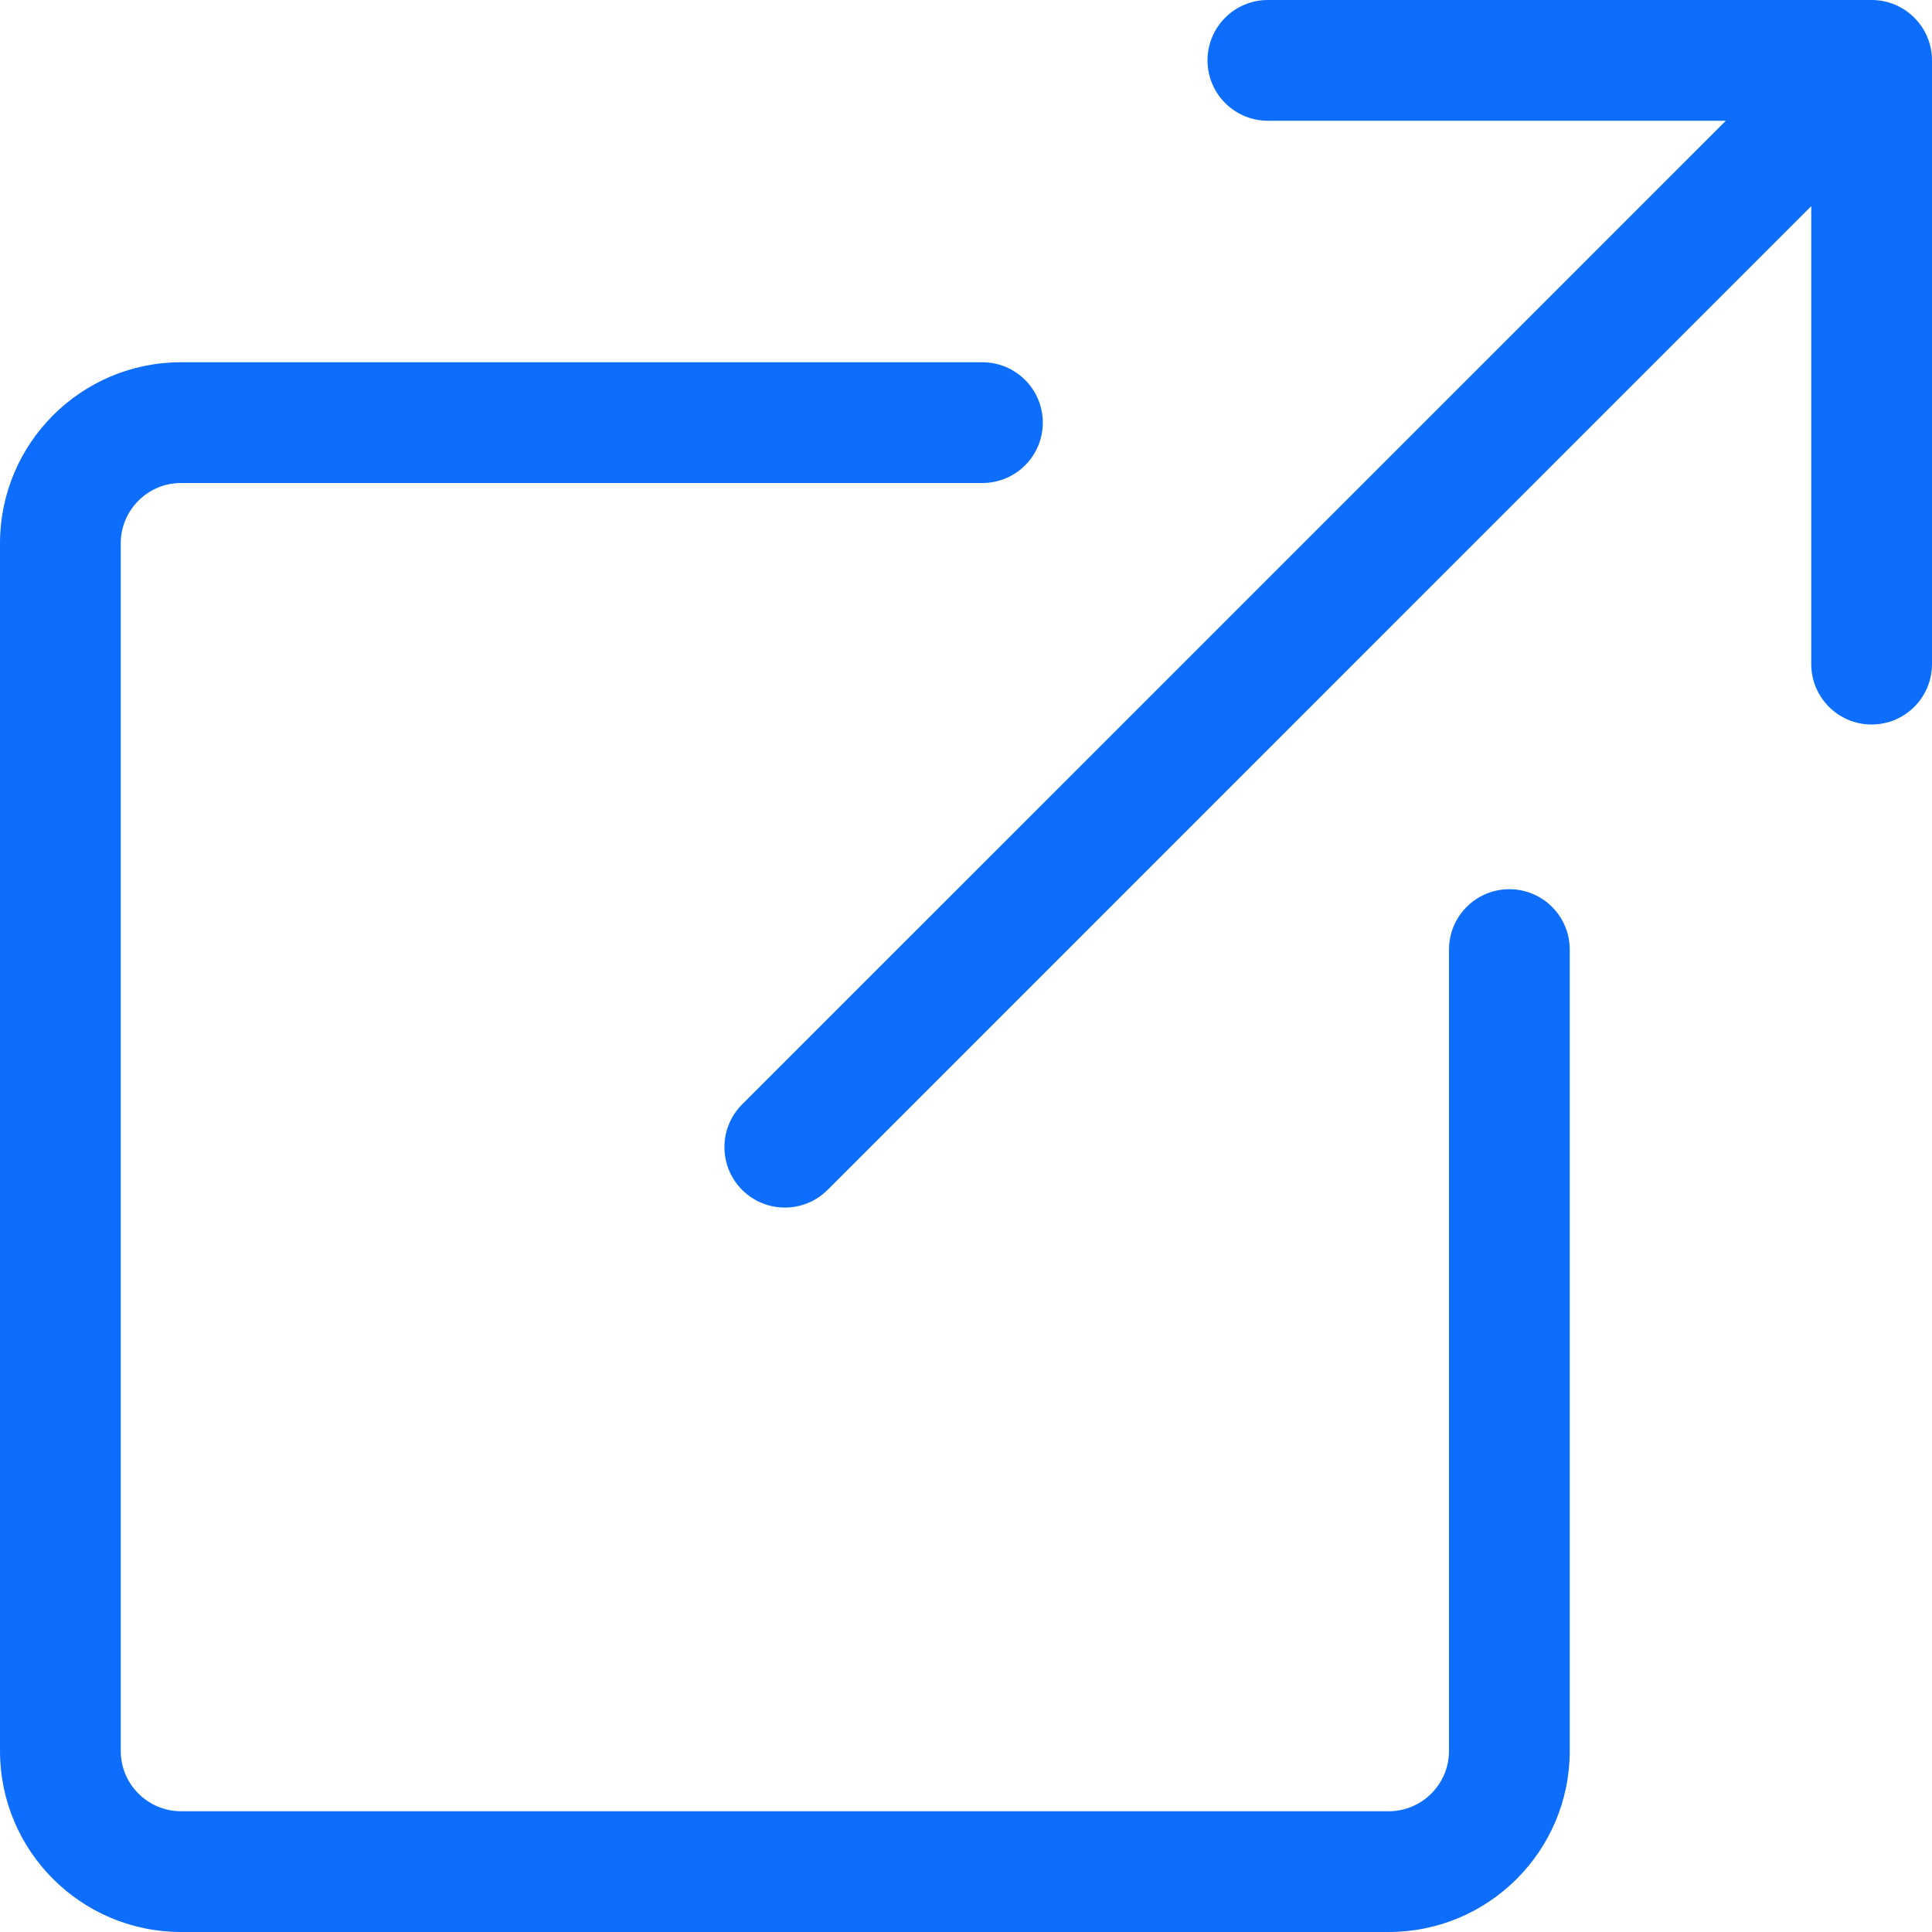
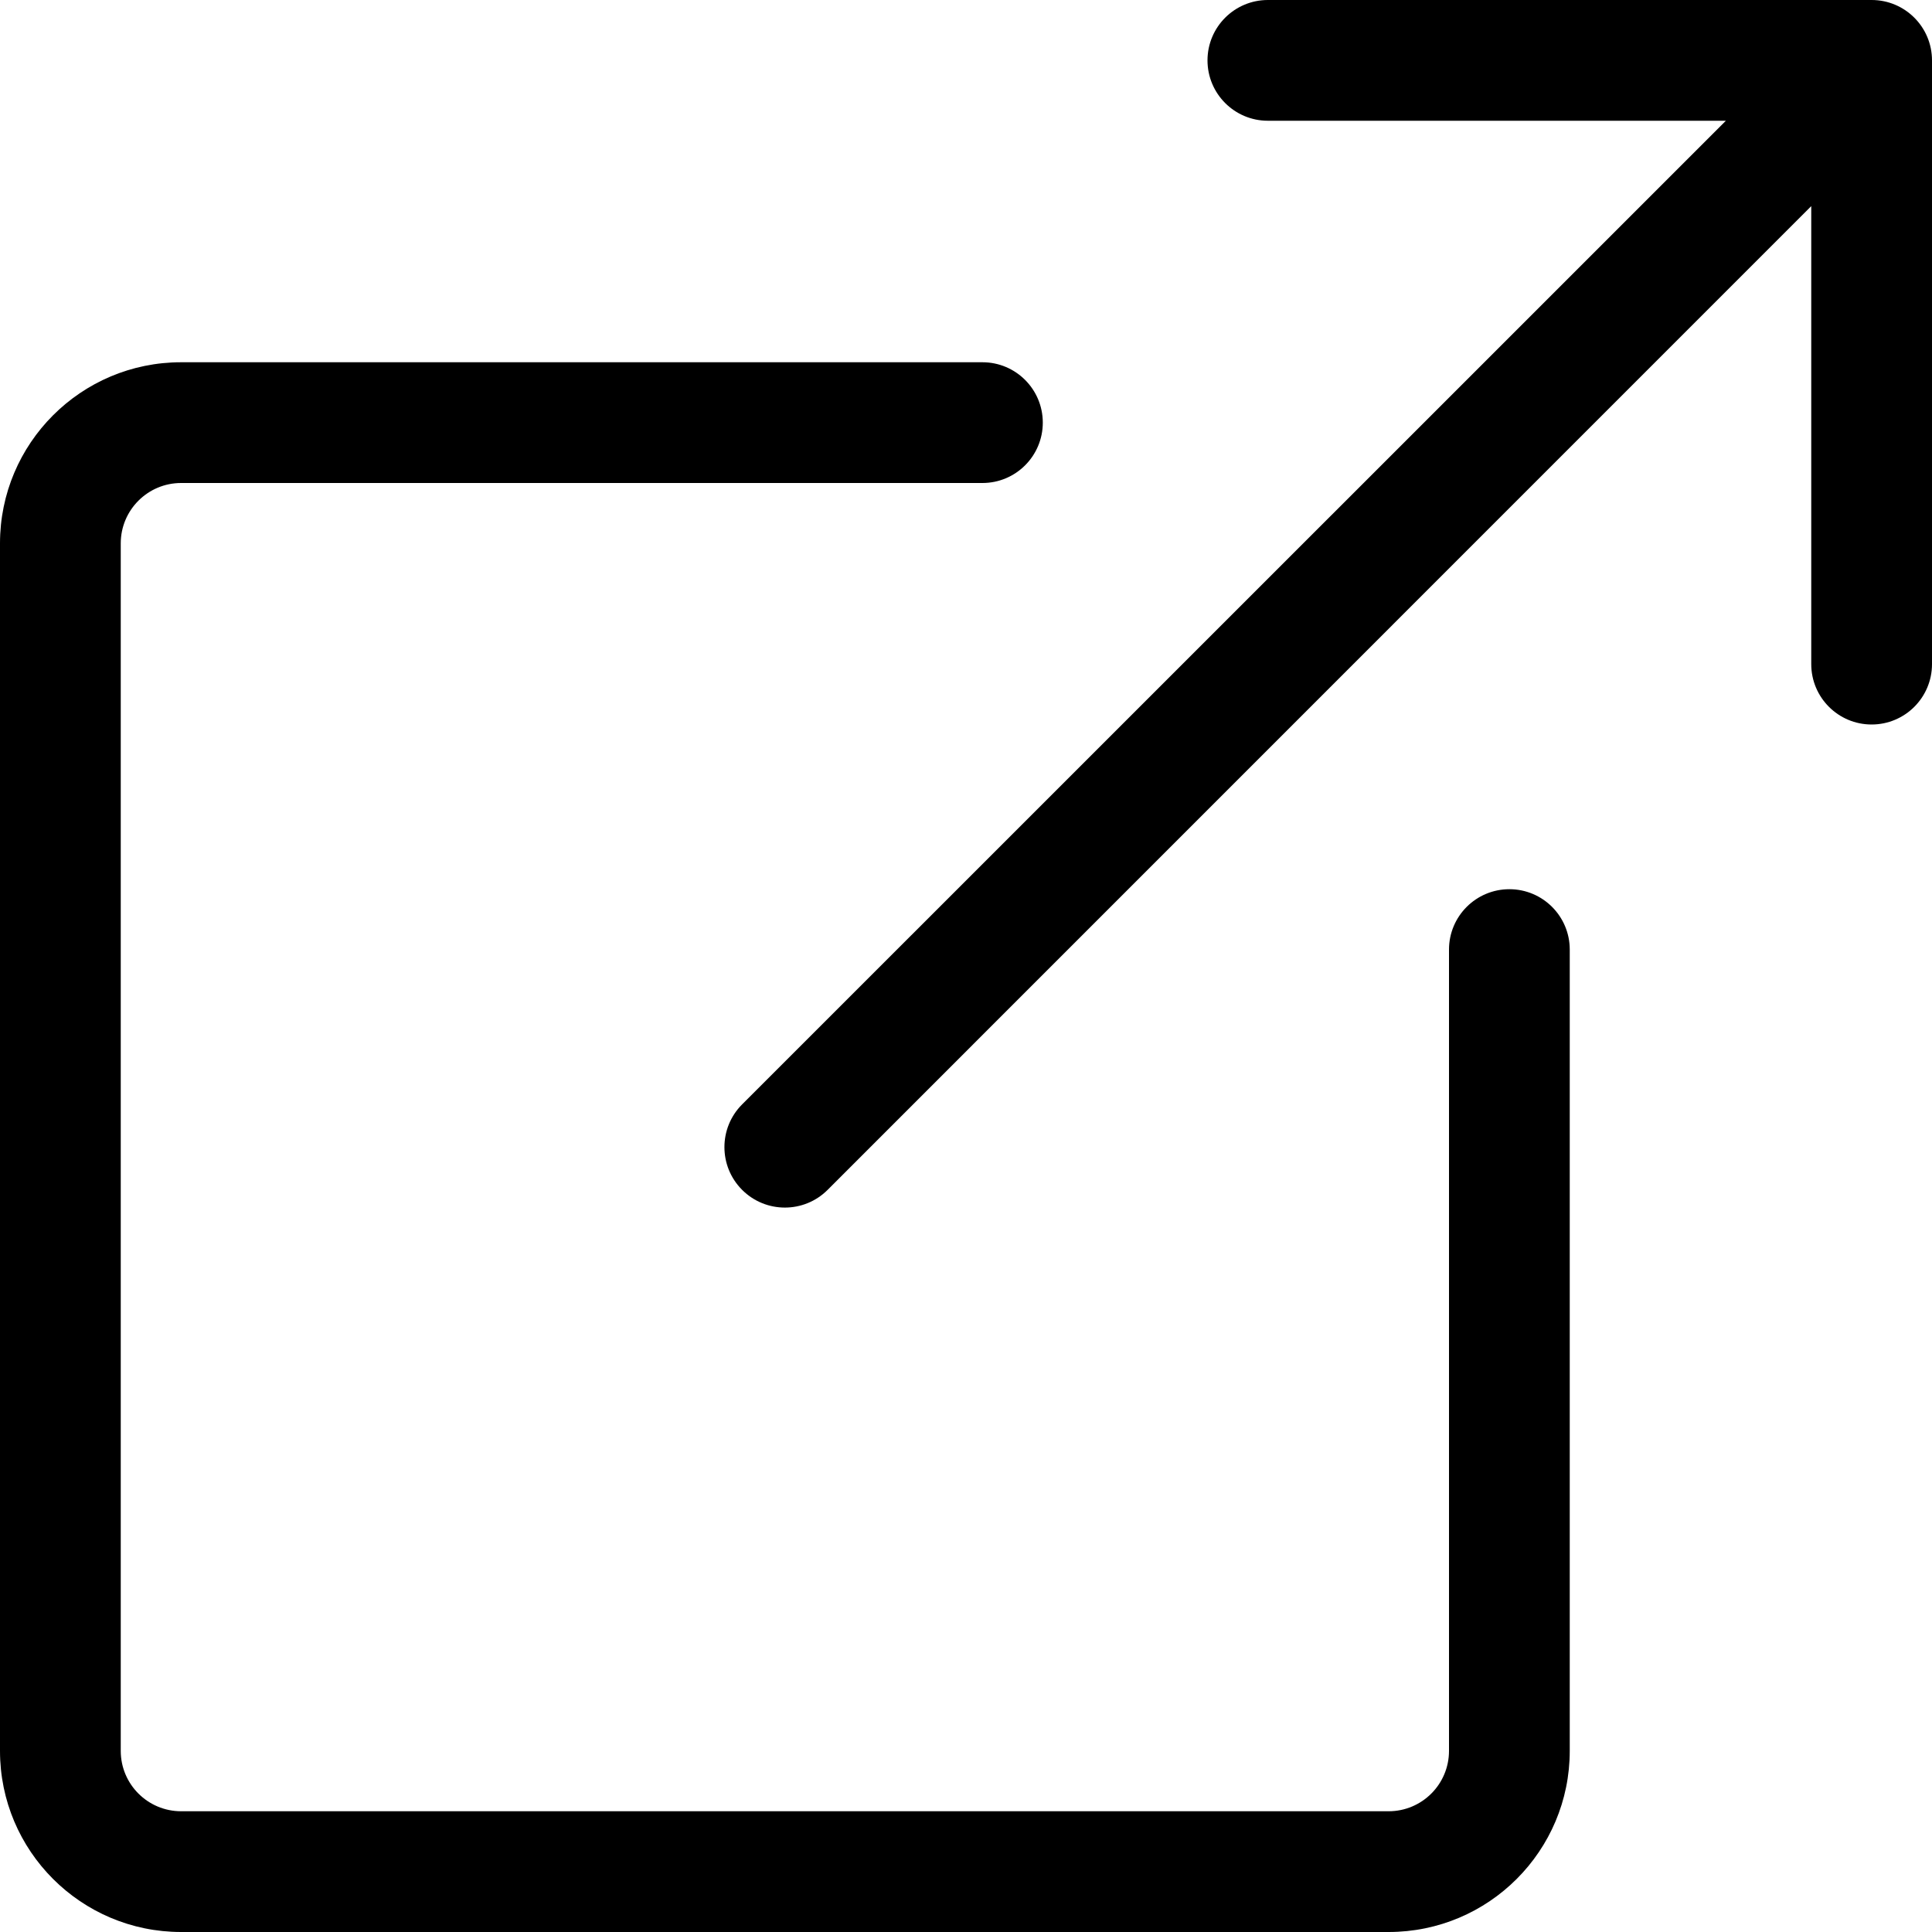
- <svg xmlns="http://www.w3.org/2000/svg" width="16" height="16" fill="#0d6efd" viewBox="0 0 16 16">
+ <svg xmlns="http://www.w3.org/2000/svg" width="16" height="16" fill="currentColor" class="bi bi-box-arrow-up-right" viewBox="0 0 16 16">
  <path fill-rule="evenodd" d="M8.636 3.5a.5.5 0 0 0-.5-.5H1.5A1.5 1.5 0 0 0 0 4.5v10A1.5 1.5 0 0 0 1.5 16h10a1.5 1.5 0 0 0 1.5-1.5V7.864a.5.5 0 0 0-1 0V14.5a.5.5 0 0 1-.5.5h-10a.5.5 0 0 1-.5-.5v-10a.5.5 0 0 1 .5-.5h6.636a.5.5 0 0 0 .5-.5" />
  <path fill-rule="evenodd" d="M16 .5a.5.5 0 0 0-.5-.5h-5a.5.5 0 0 0 0 1h3.793L6.146 9.146a.5.5 0 1 0 .708.708L15 1.707V5.5a.5.5 0 0 0 1 0z" />
</svg>
